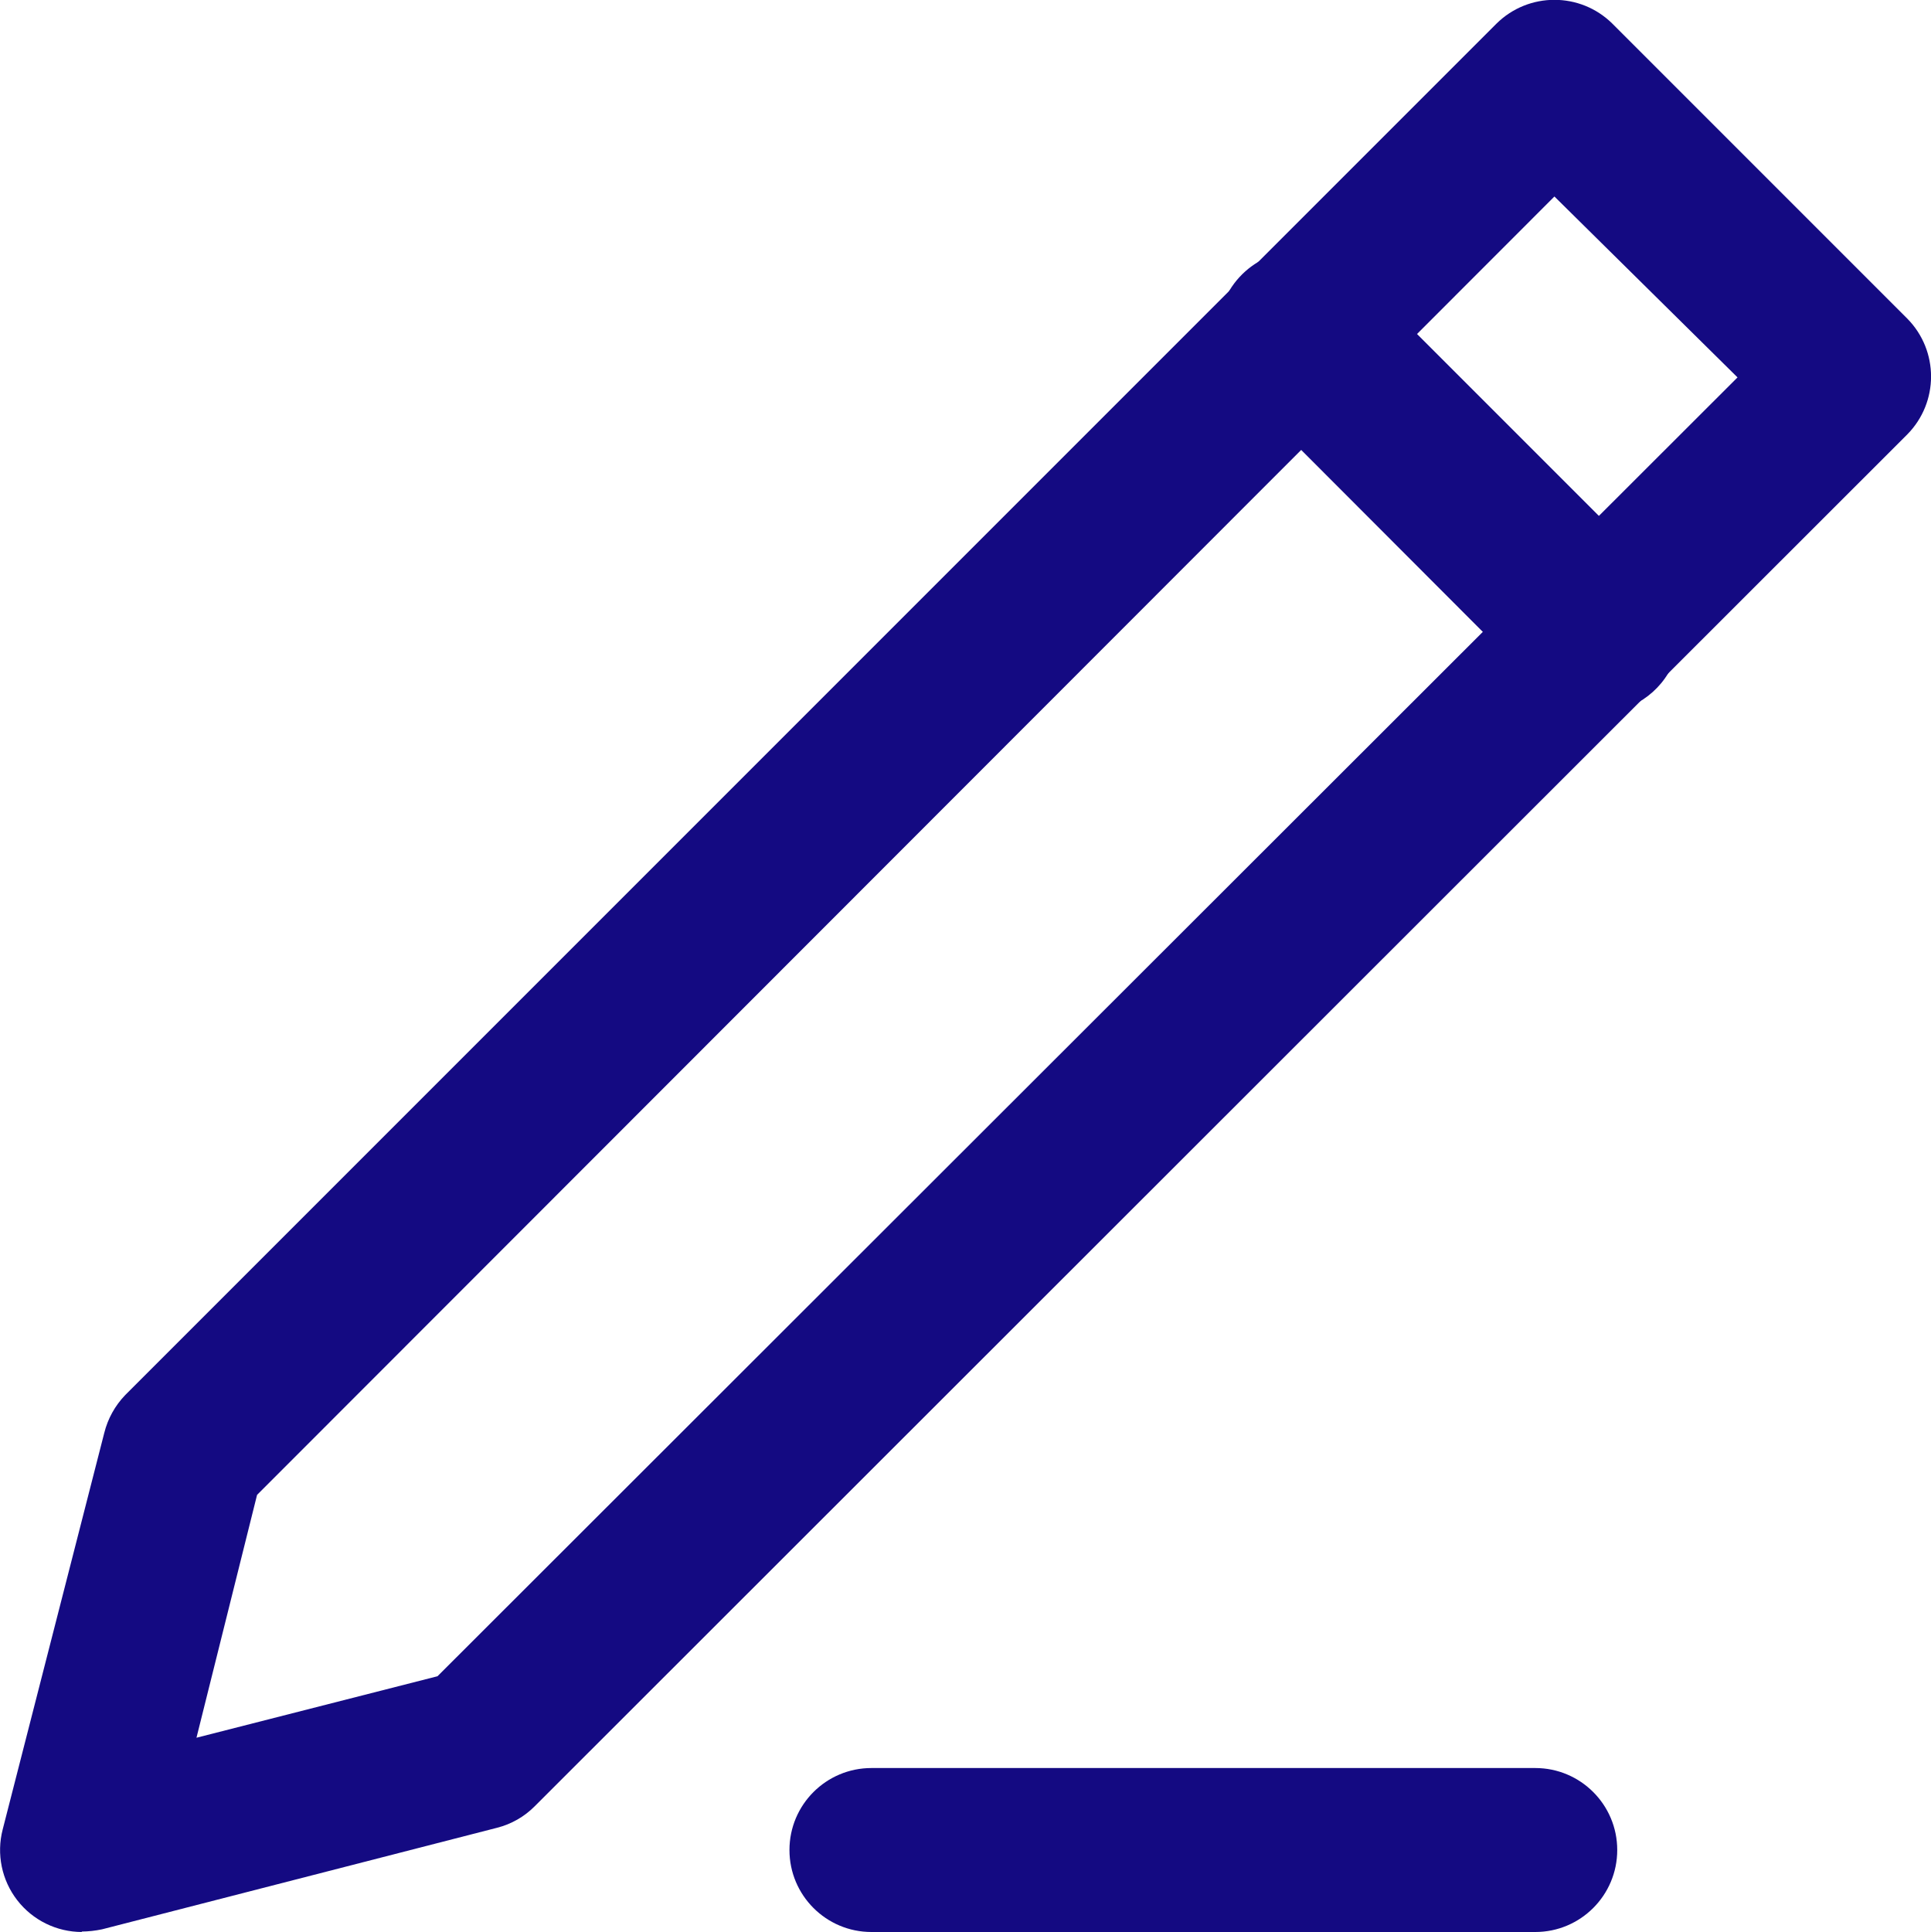
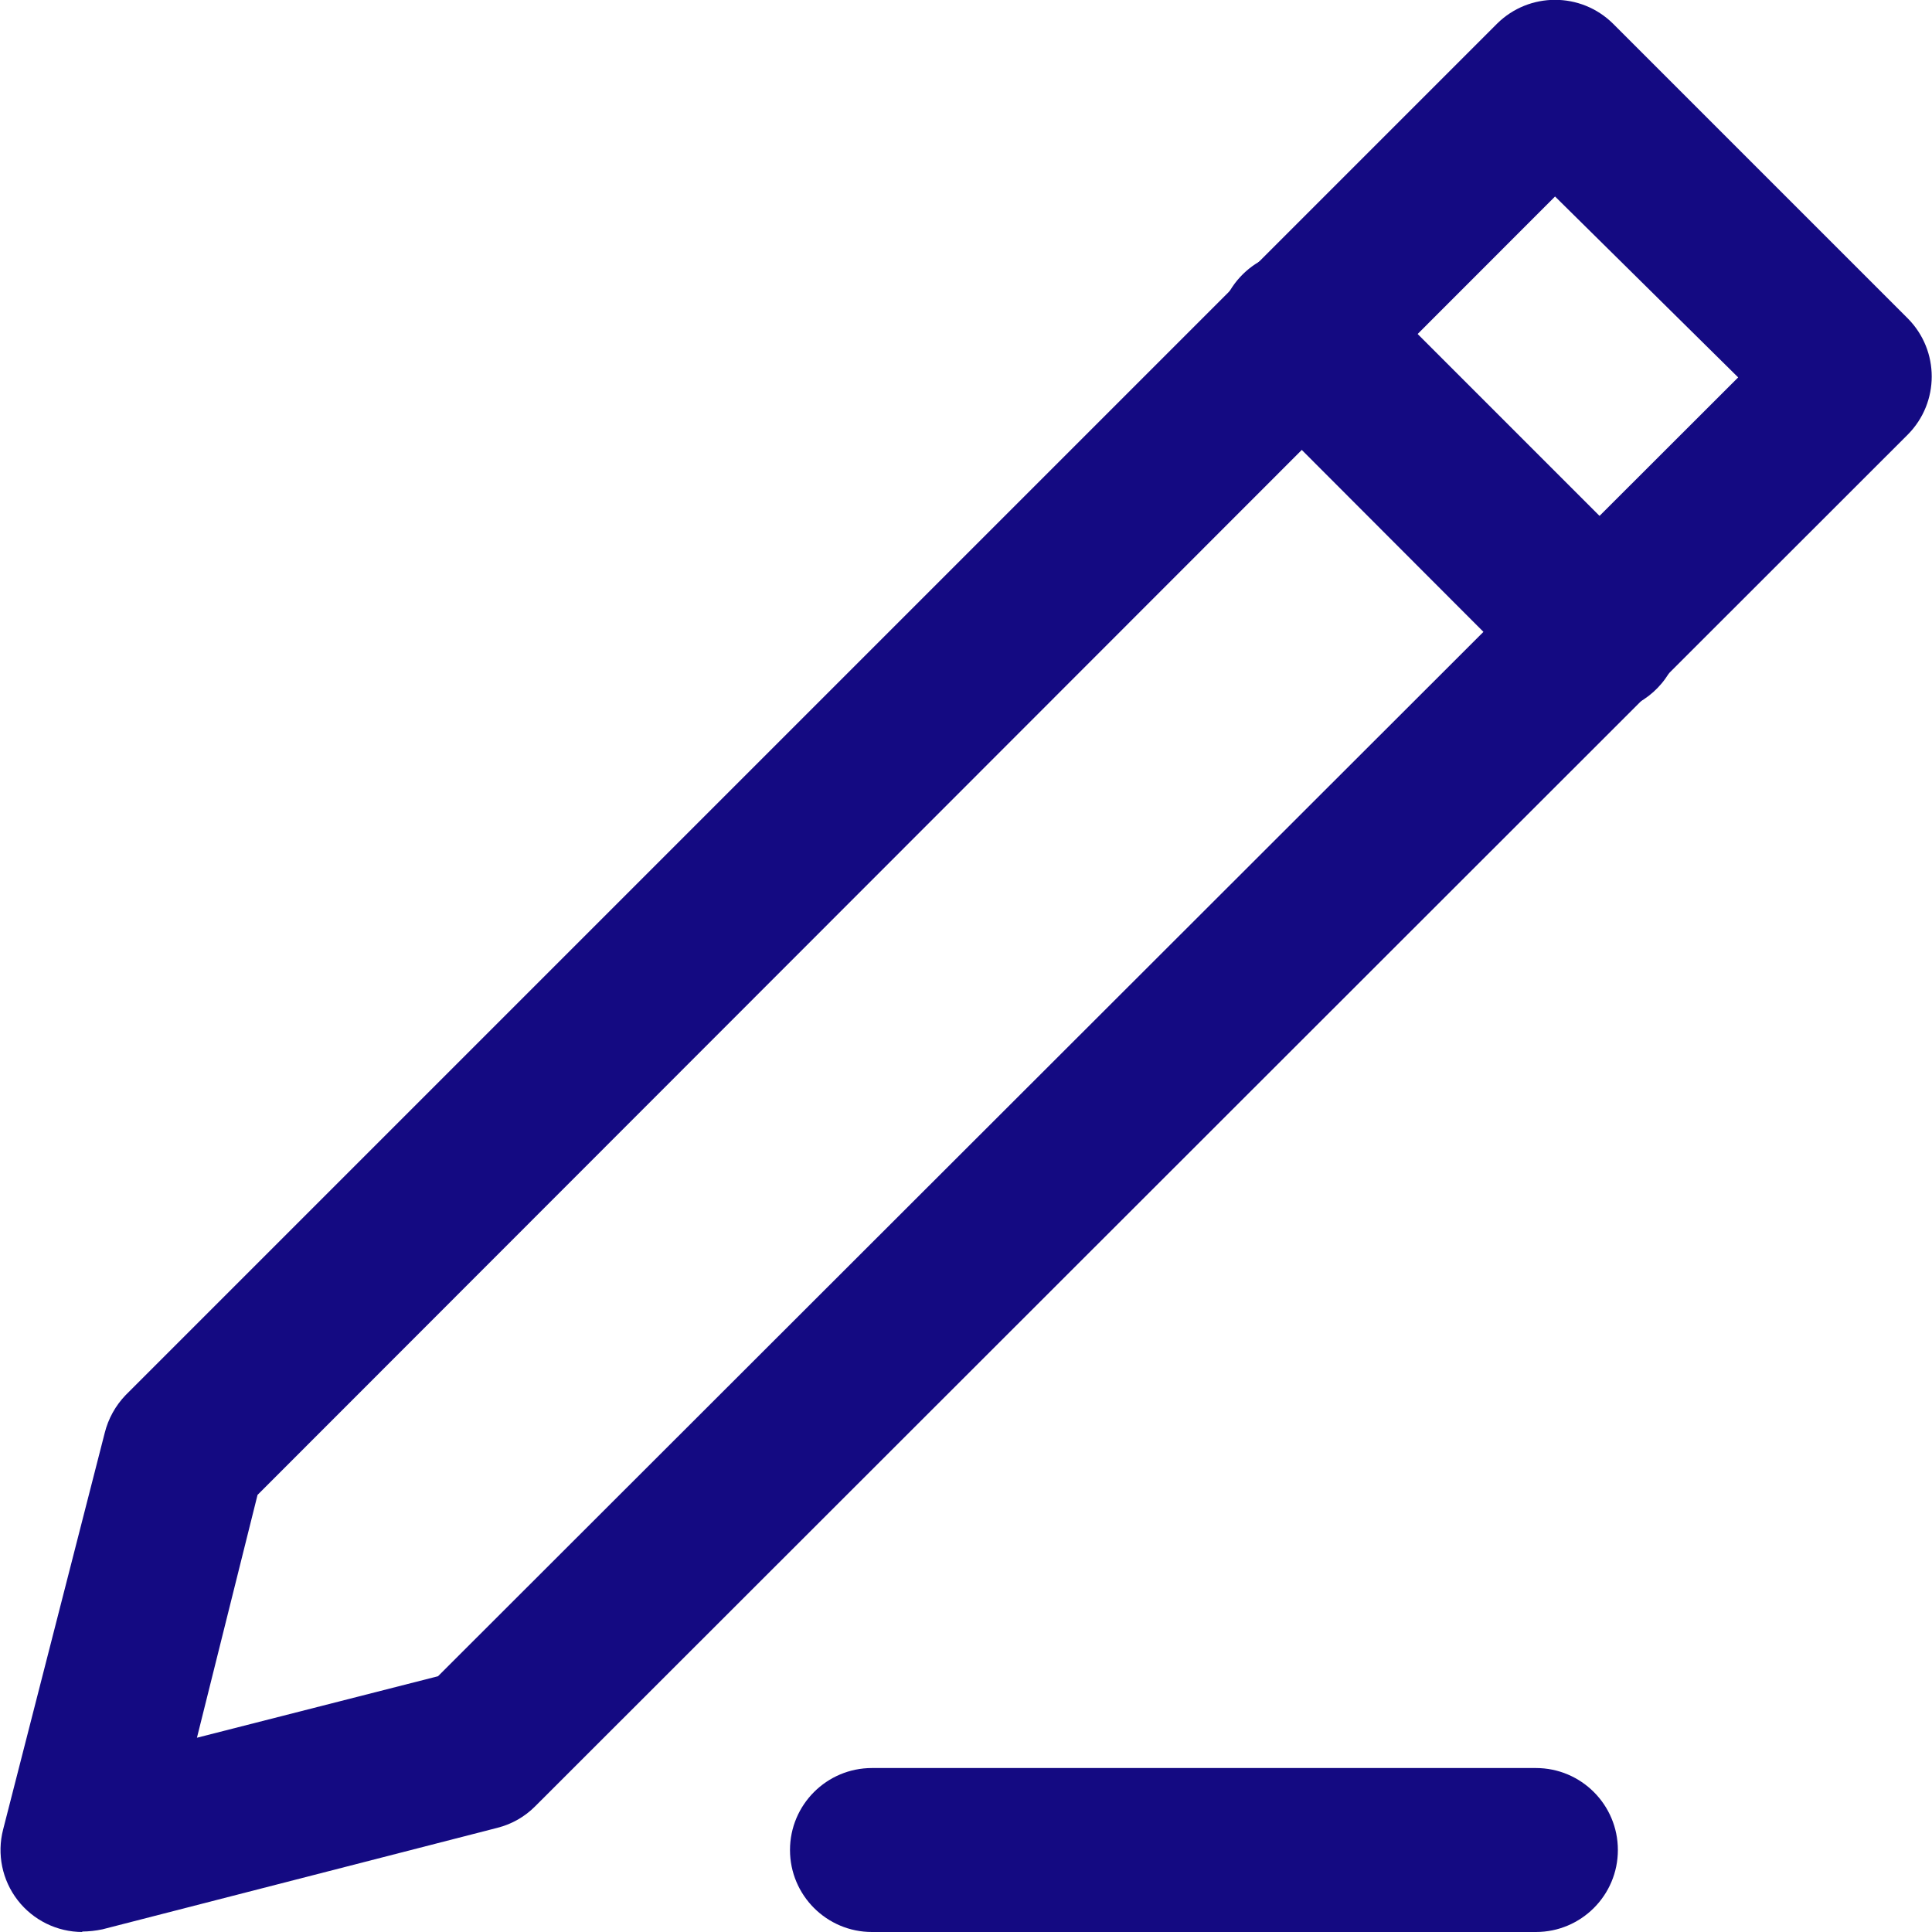
- <svg xmlns="http://www.w3.org/2000/svg" width="43.34" height="43.36" viewBox="0 0 43.34 43.36">
+ <svg xmlns="http://www.w3.org/2000/svg" width="24" height="24" viewBox="0 0 43.34 43.36">
  <g id="Calque_2" data-name="Calque 2">
    <g id="Calque_1-2" data-name="Calque 1">
      <g id="Stylo">
        <path id="Tracé_659" data-name="Tracé 659" d="M1.84,43.36a1.84,1.84,0,0,1-1.78-2.3l2.28-8.9a1.88,1.88,0,0,1,.47-.85L33.59.53a1.85,1.85,0,0,1,2.6,0l6.62,6.62a1.85,1.85,0,0,1,0,2.6L12,40.54a1.82,1.82,0,0,1-.84.48L2.29,43.3a2.31,2.31,0,0,1-.46.05Zm3.93-9.81L4.41,39l5.41-1.38L39,8.47,34.89,4.41Z" style="fill: #140a82" />
        <path id="Tracé_660" data-name="Tracé 660" d="M35.83,16a1.84,1.84,0,0,1-1.29-.56L27.93,8.82a1.84,1.84,0,0,1,2.49-2.71l.11.11,6.61,6.61A1.84,1.84,0,0,1,35.84,16Z" style="fill: #140a82" />
        <path id="Tracé_661" data-name="Tracé 661" d="M34.46,43.36H19.56a1.84,1.84,0,0,1,0-3.68h14.9a1.84,1.84,0,0,1,0,3.68Z" style="fill: #140a82" />
      </g>
    </g>
  </g>
</svg>
